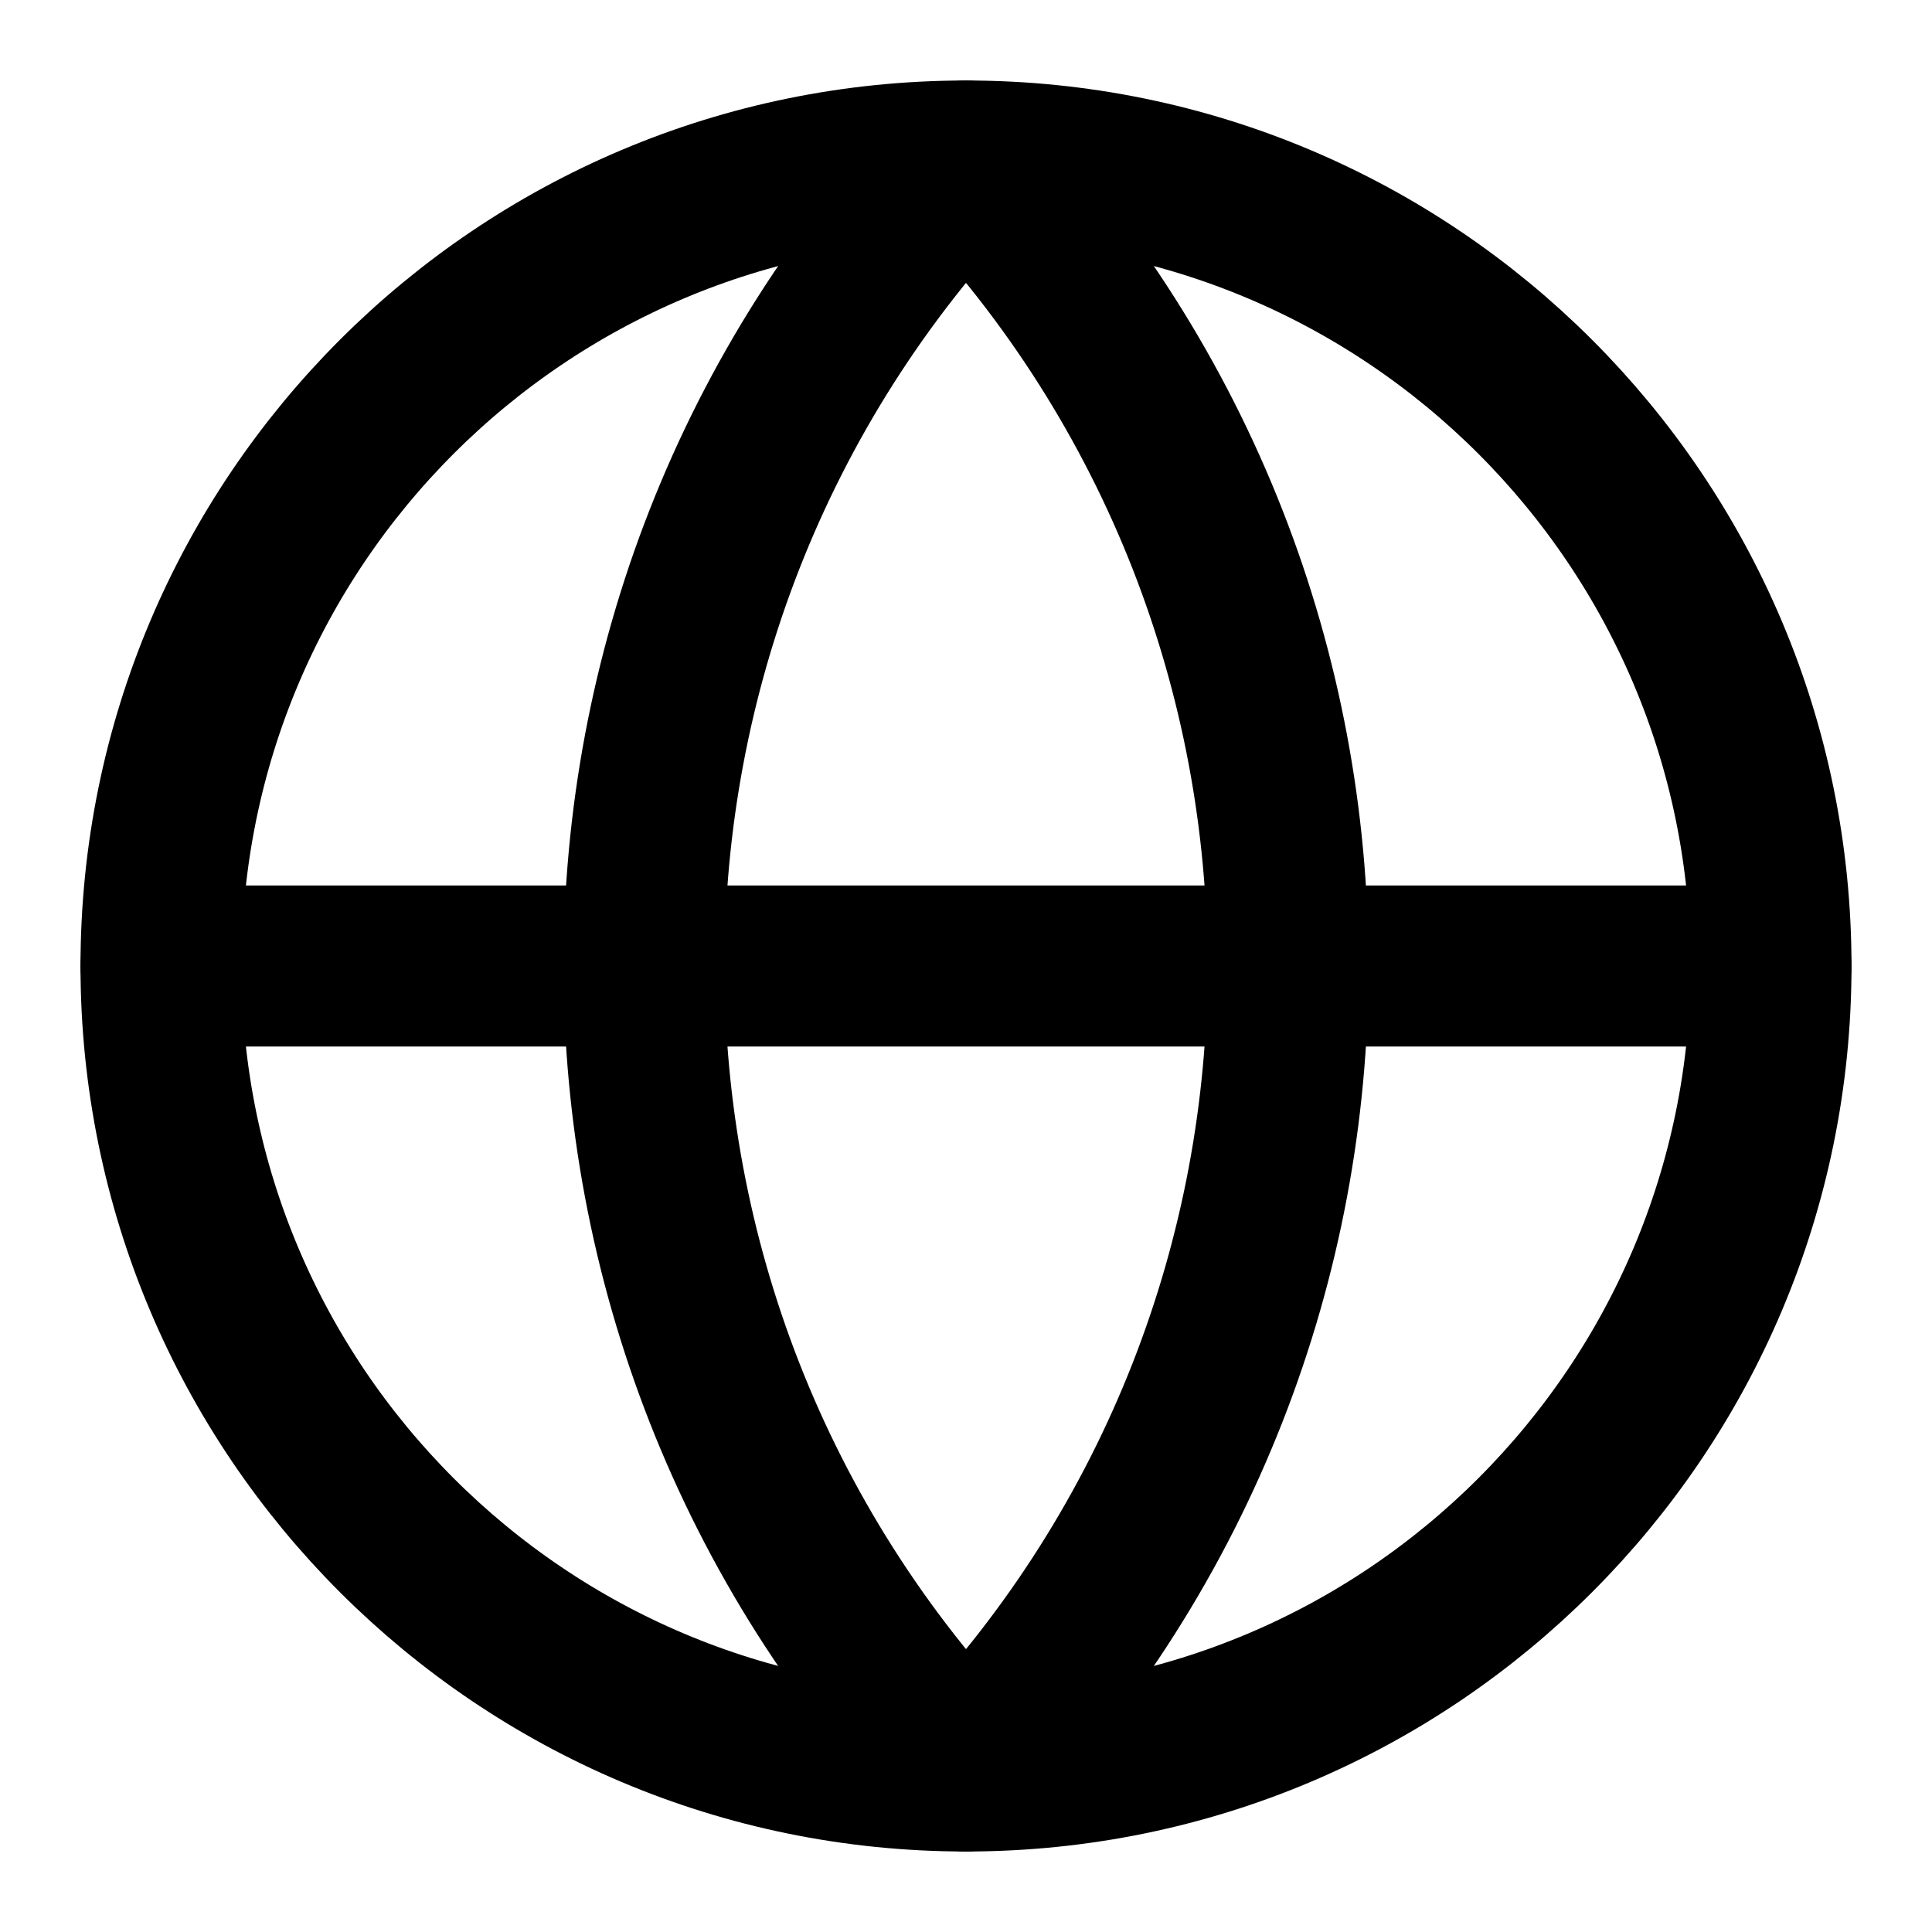
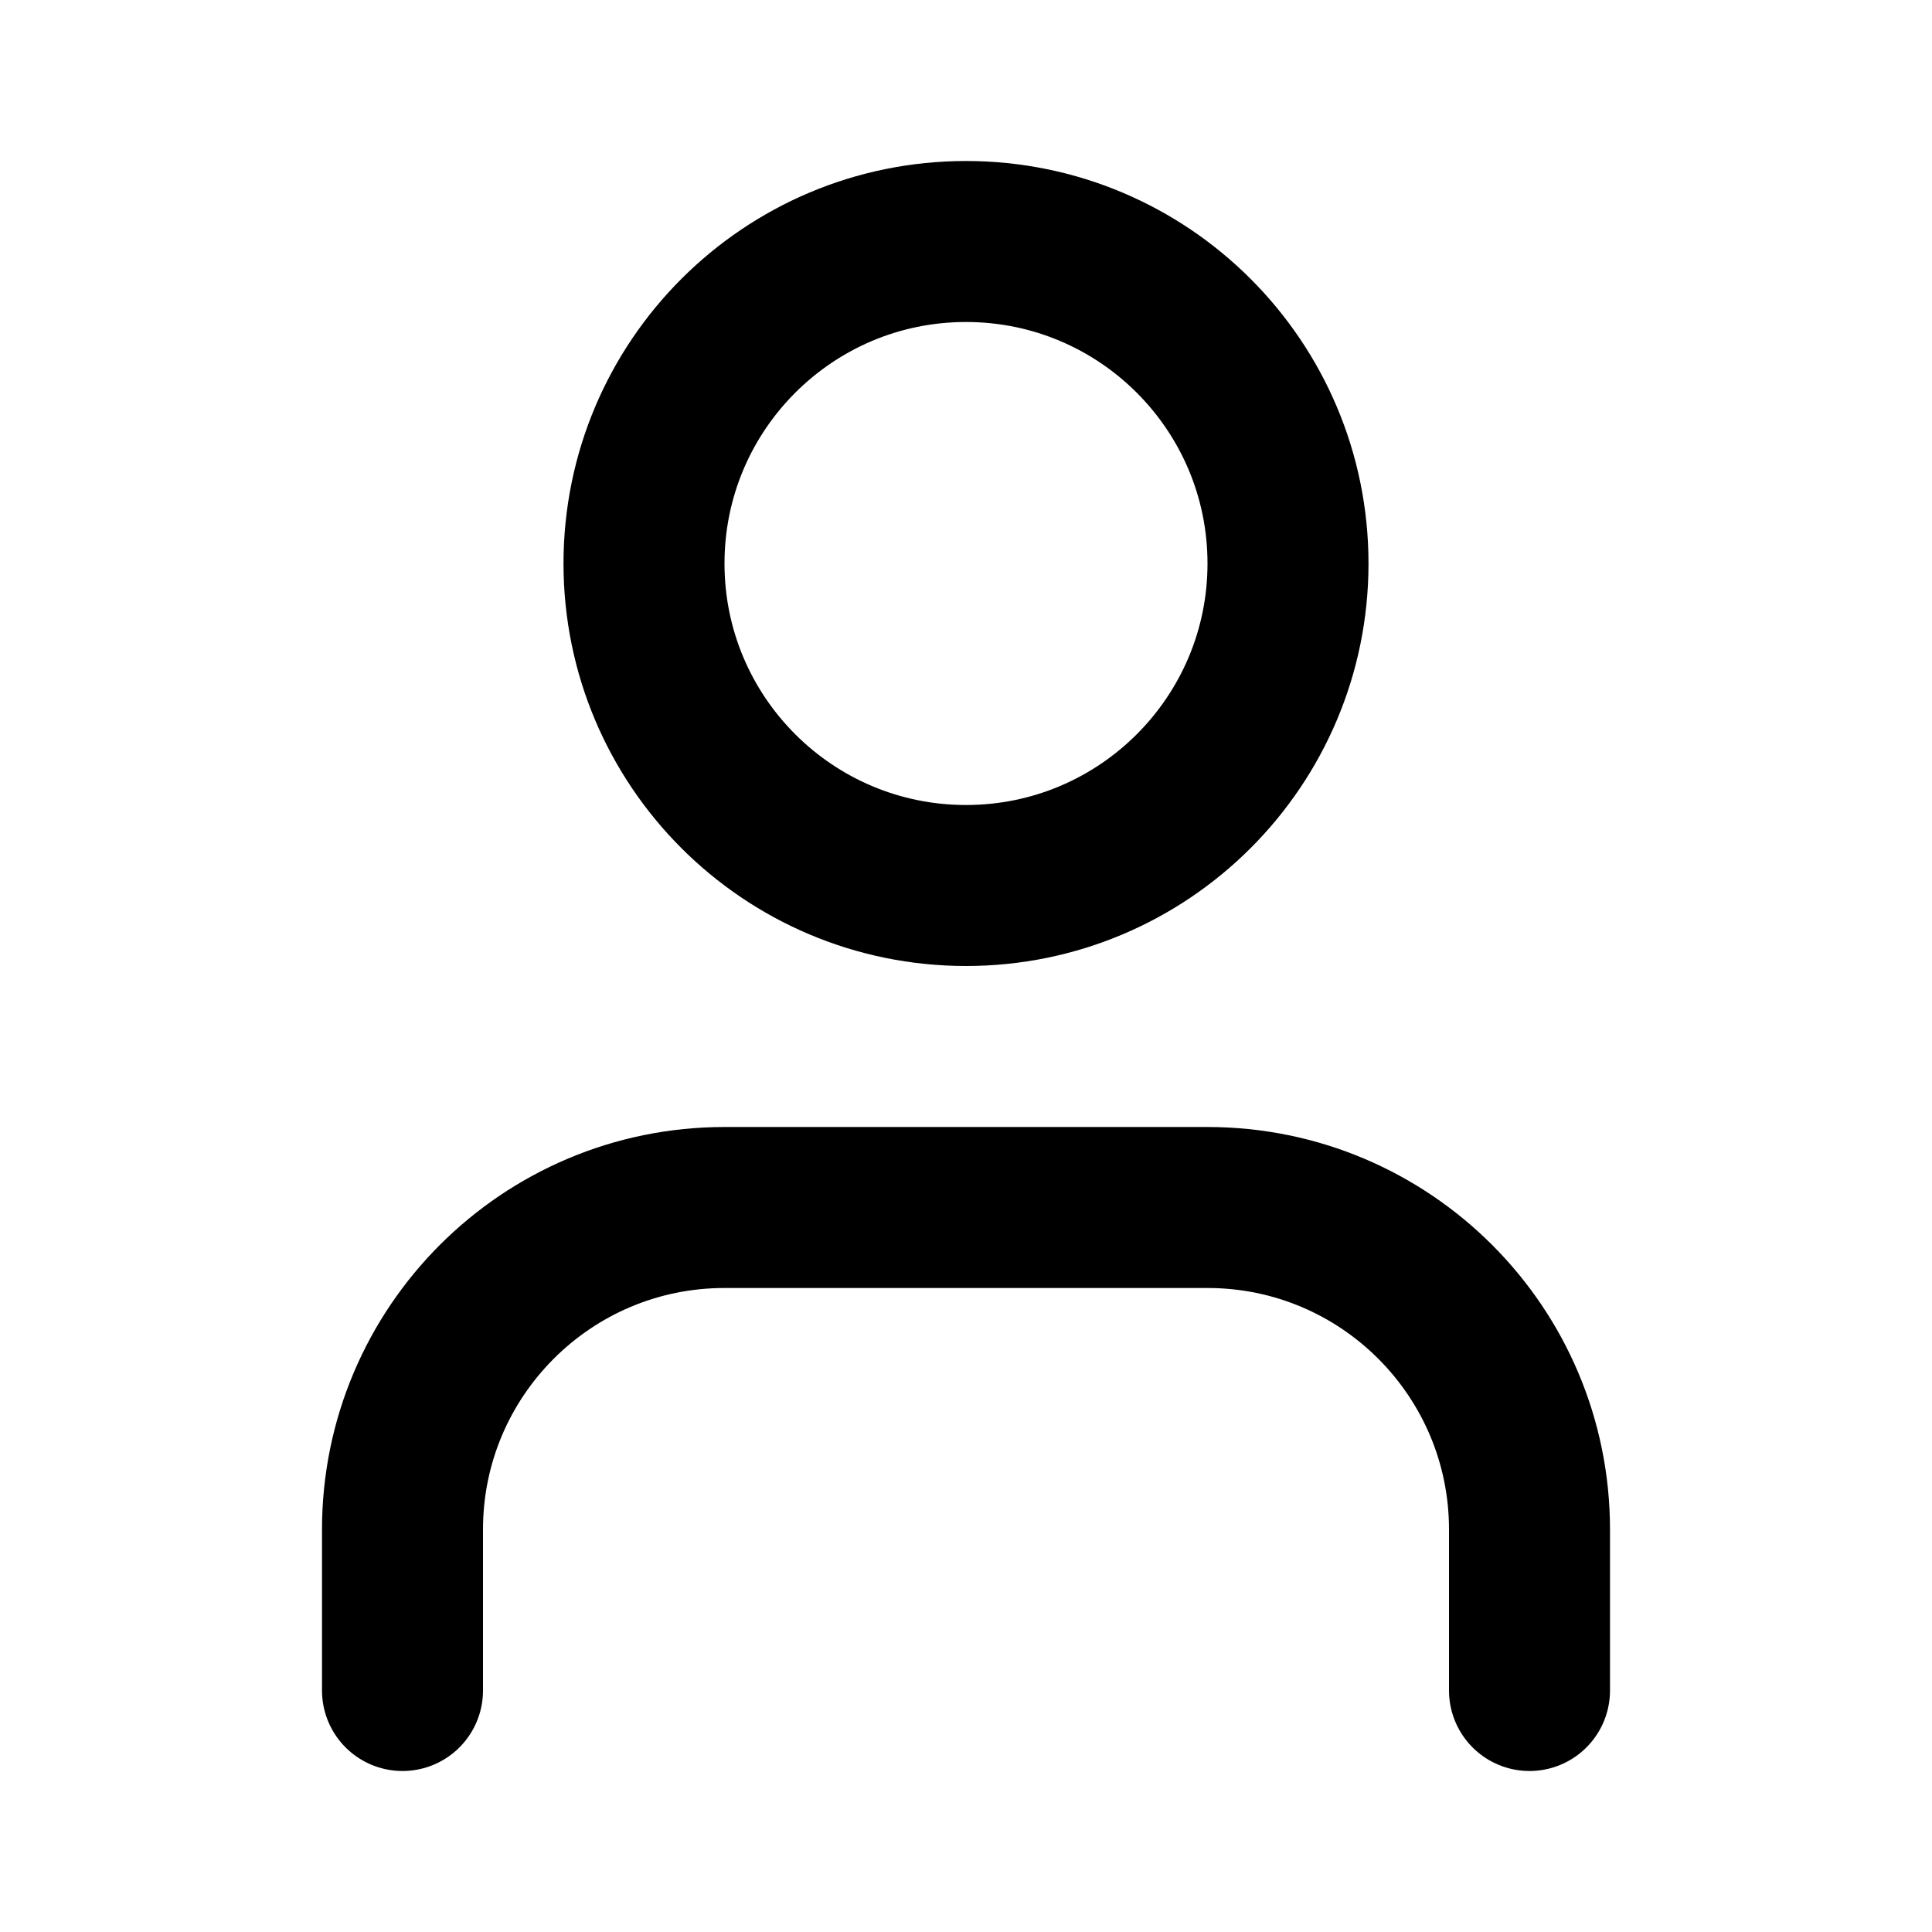
- <svg xmlns="http://www.w3.org/2000/svg" class="lucide lucide-globe" width="24" height="24" viewBox="0 0 24 24" fill="none" stroke="currentColor" stroke-width="2" stroke-linecap="round" stroke-linejoin="round">
-   <circle cx="12" cy="12" r="10" />
-   <path d="M12 2a14.5 14.5 0 0 0 0 20 14.5 14.5 0 0 0 0-20" />
-   <path d="M2 12h20" />
+ <svg xmlns="http://www.w3.org/2000/svg" class="lucide lucide-user" width="24" height="24" viewBox="0 0 24 24" fill="none" stroke="currentColor" stroke-width="2" stroke-linecap="round" stroke-linejoin="round">
+   <path d="M19 21v-2a4 4 0 0 0-4-4H9a4 4 0 0 0-4 4v2" />
+   <circle cx="12" cy="7" r="4" />
</svg>
